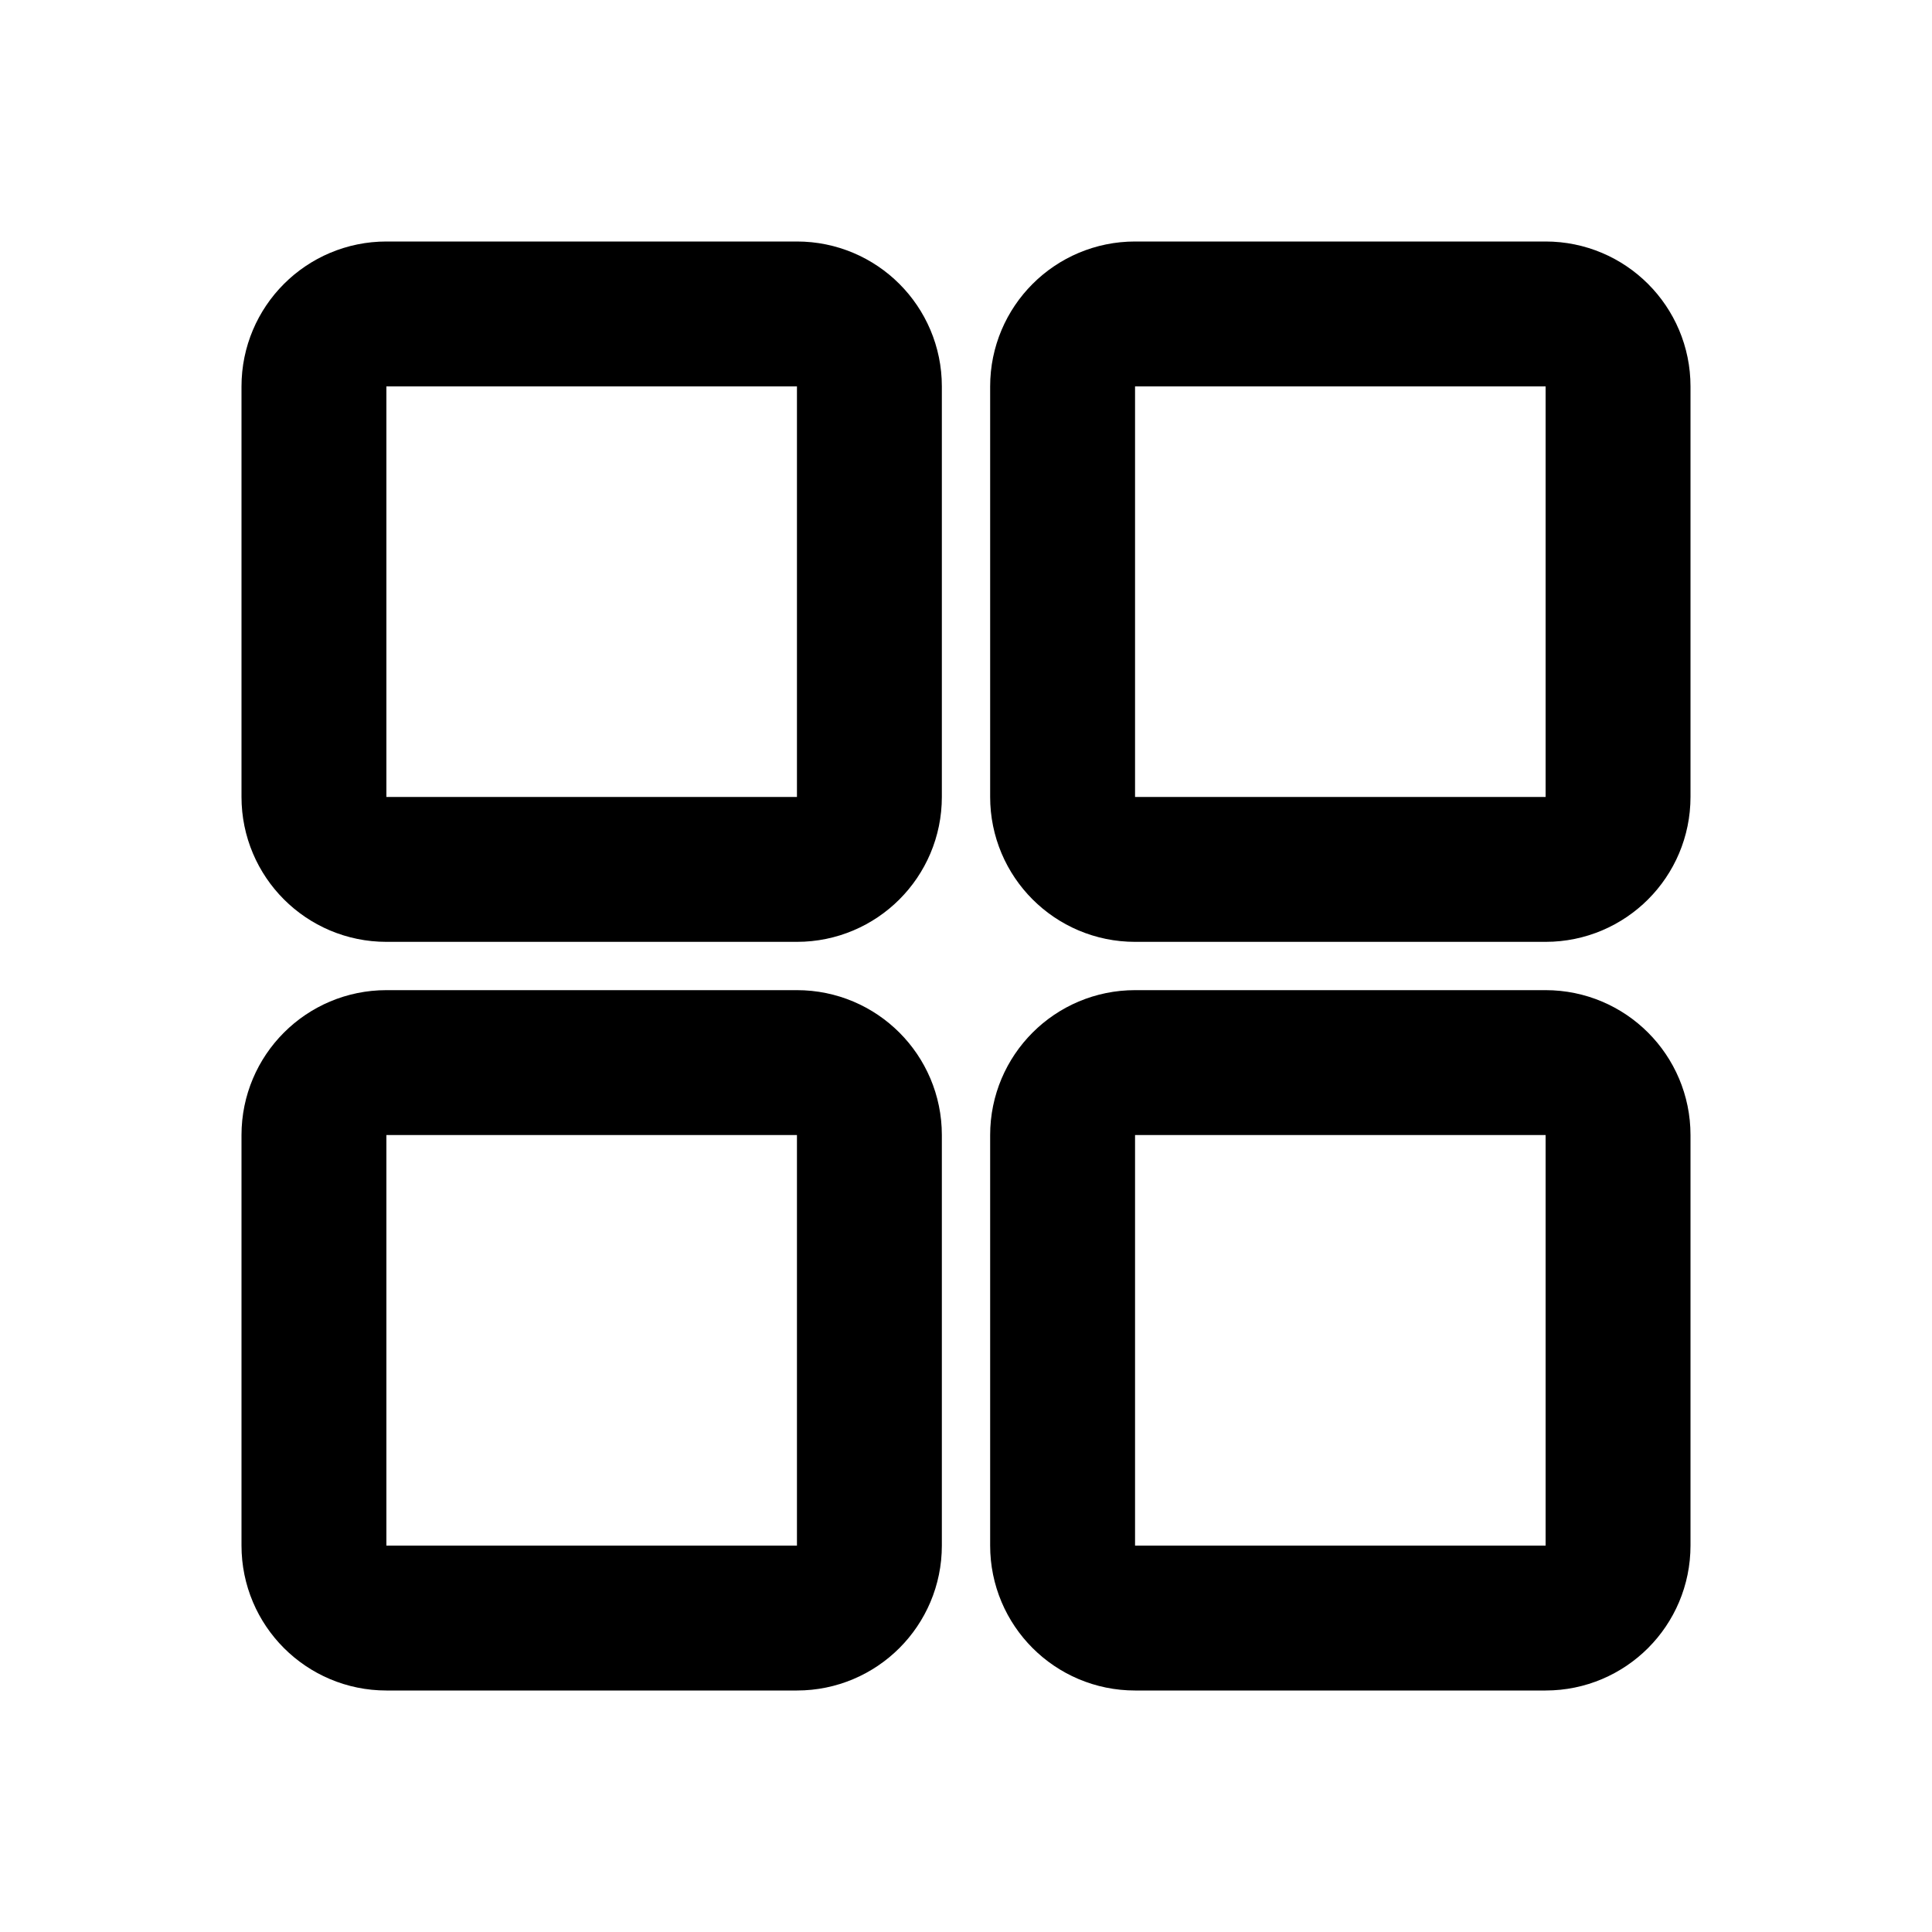
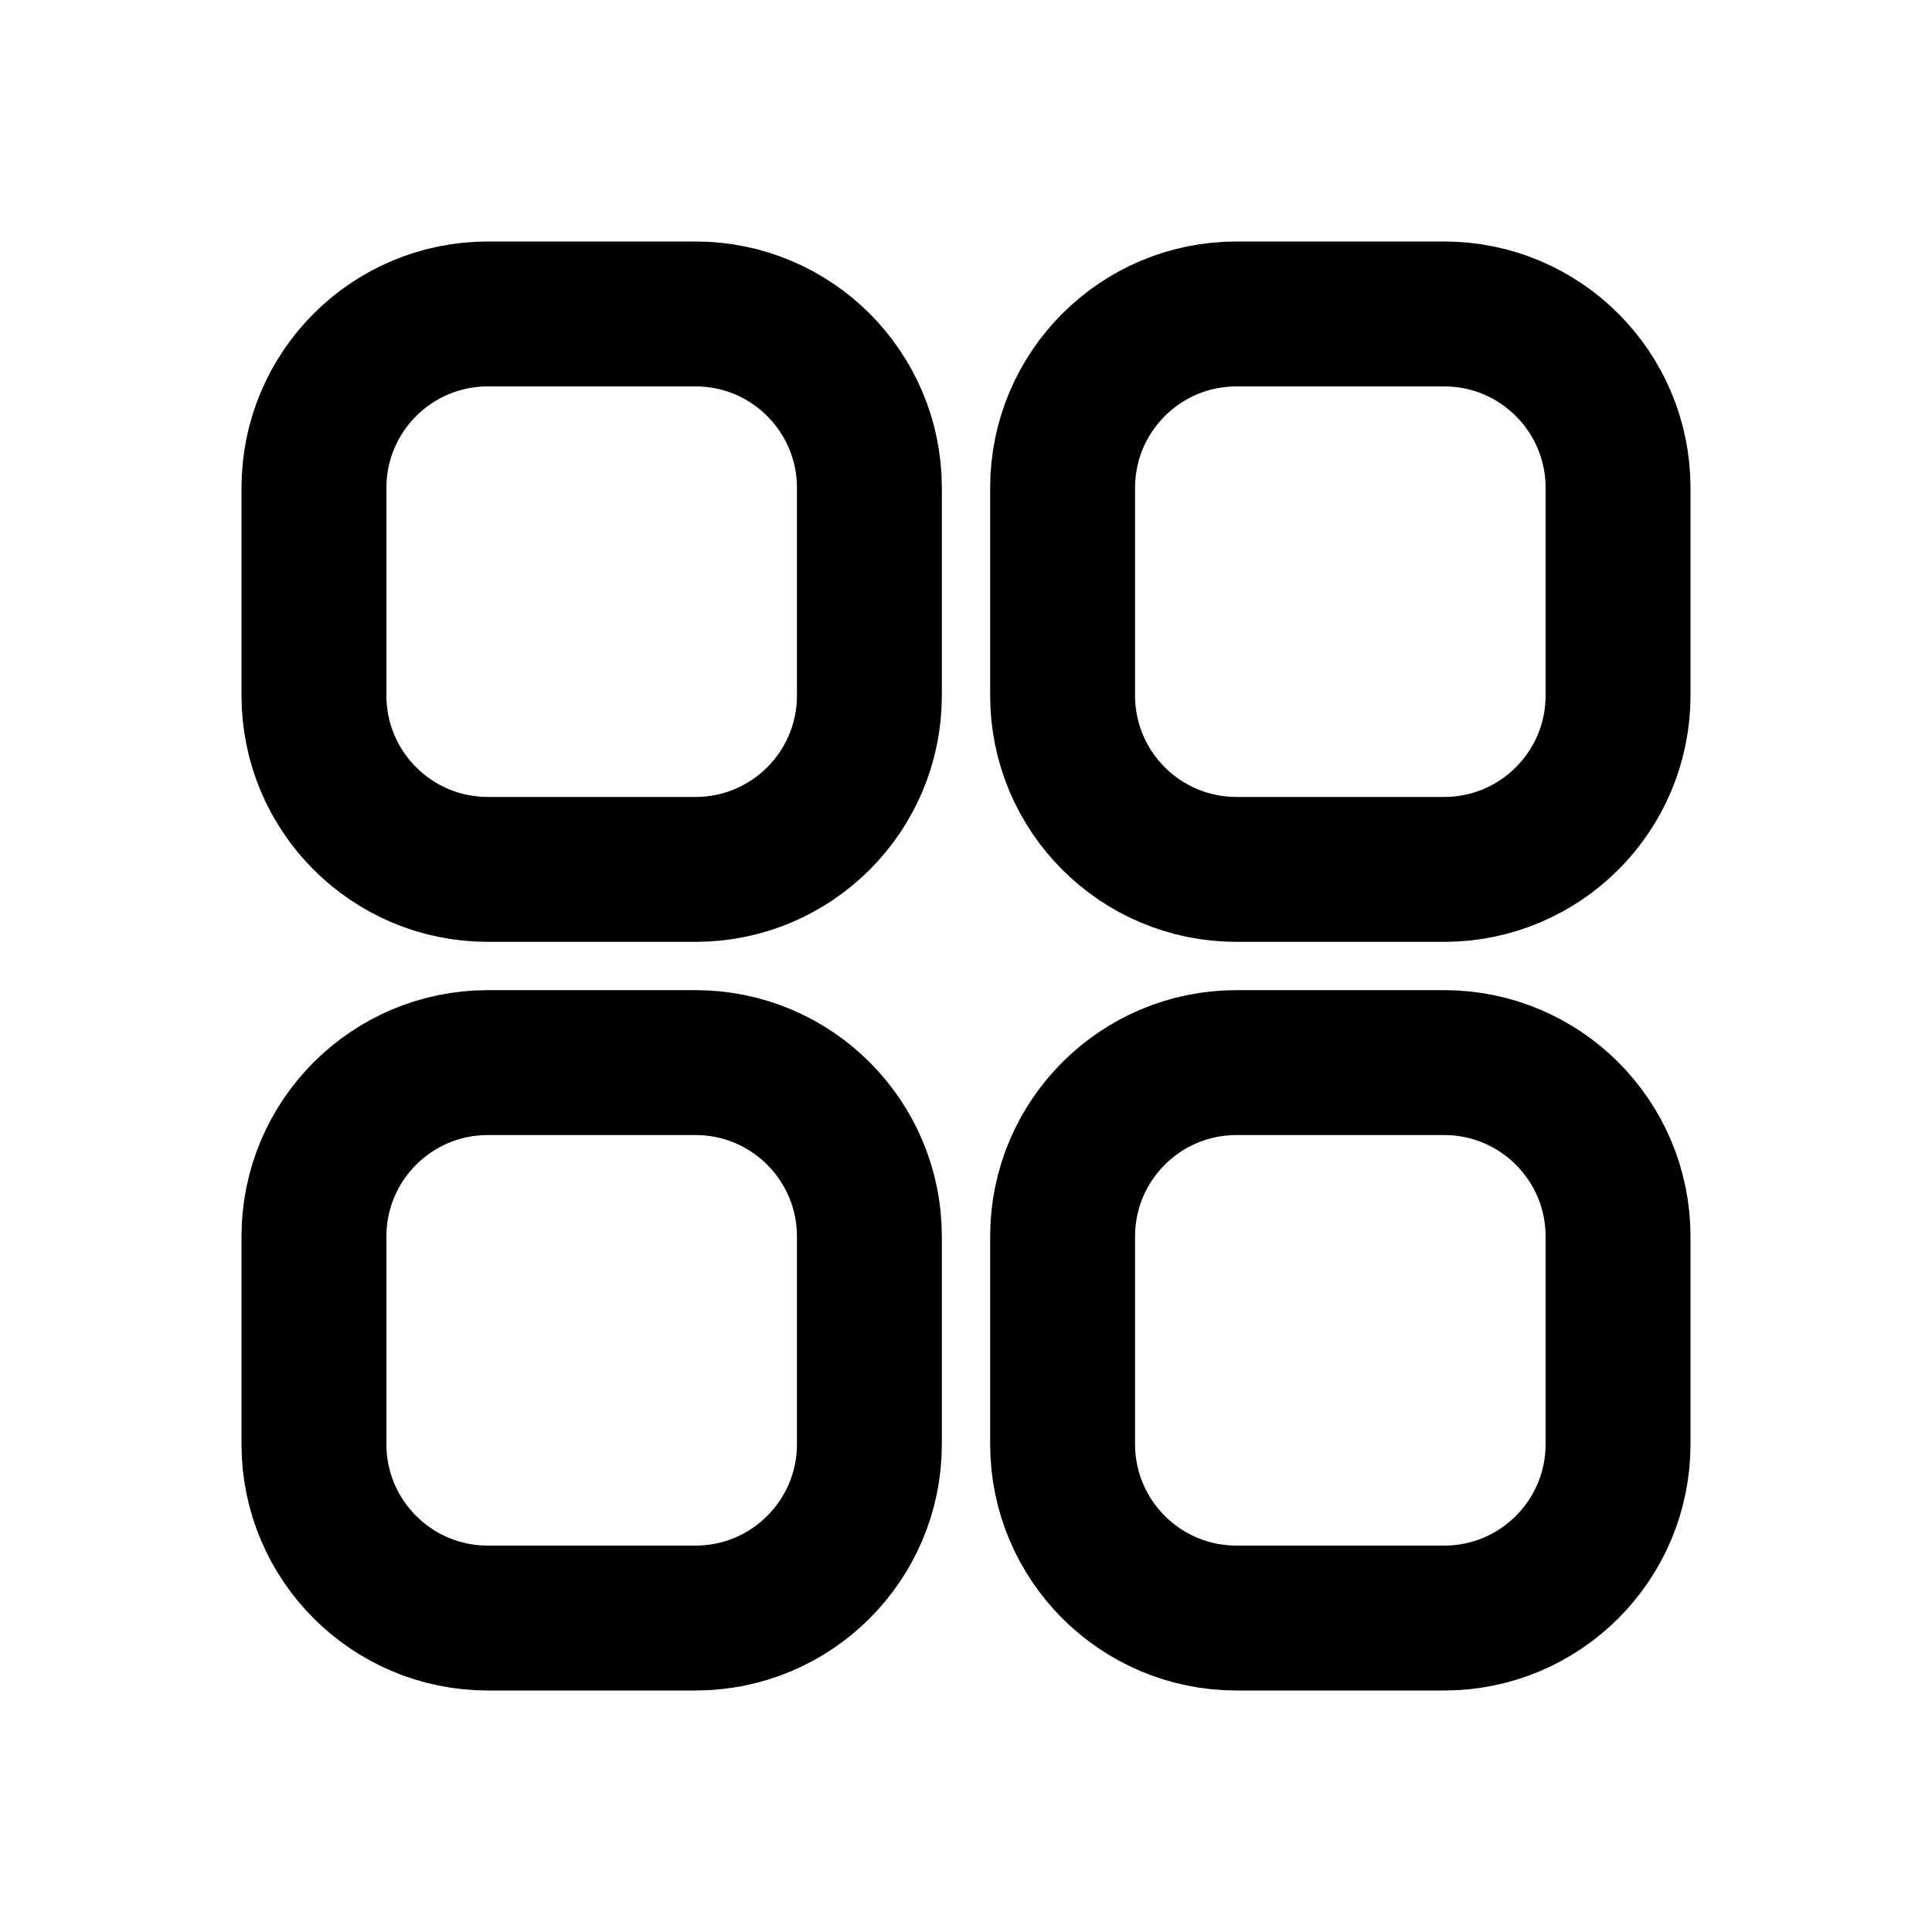
<svg xmlns="http://www.w3.org/2000/svg" viewBox="0 0 20 20" fill="none" stroke="#000" stroke-width="1.5" stroke-linecap="round" stroke-linejoin="round">
-   <rect x="3.25" y="3.25" width="5.75" height="5.75" rx="0.75" />
-   <rect x="11" y="3.25" width="5.75" height="5.75" rx="0.75" />
-   <rect x="3.25" y="11" width="5.75" height="5.75" rx="0.75" />
-   <rect x="11" y="11" width="5.75" height="5.75" rx="0.75" />
+   <rect x="3.25" y="3.25" width="5.75" height="5.75" rx="1.8" />
+   <rect x="11" y="3.25" width="5.75" height="5.75" rx="1.8" />
+   <rect x="3.25" y="11" width="5.75" height="5.75" rx="1.8" />
+   <rect x="11" y="11" width="5.75" height="5.75" rx="1.8" />
</svg>
